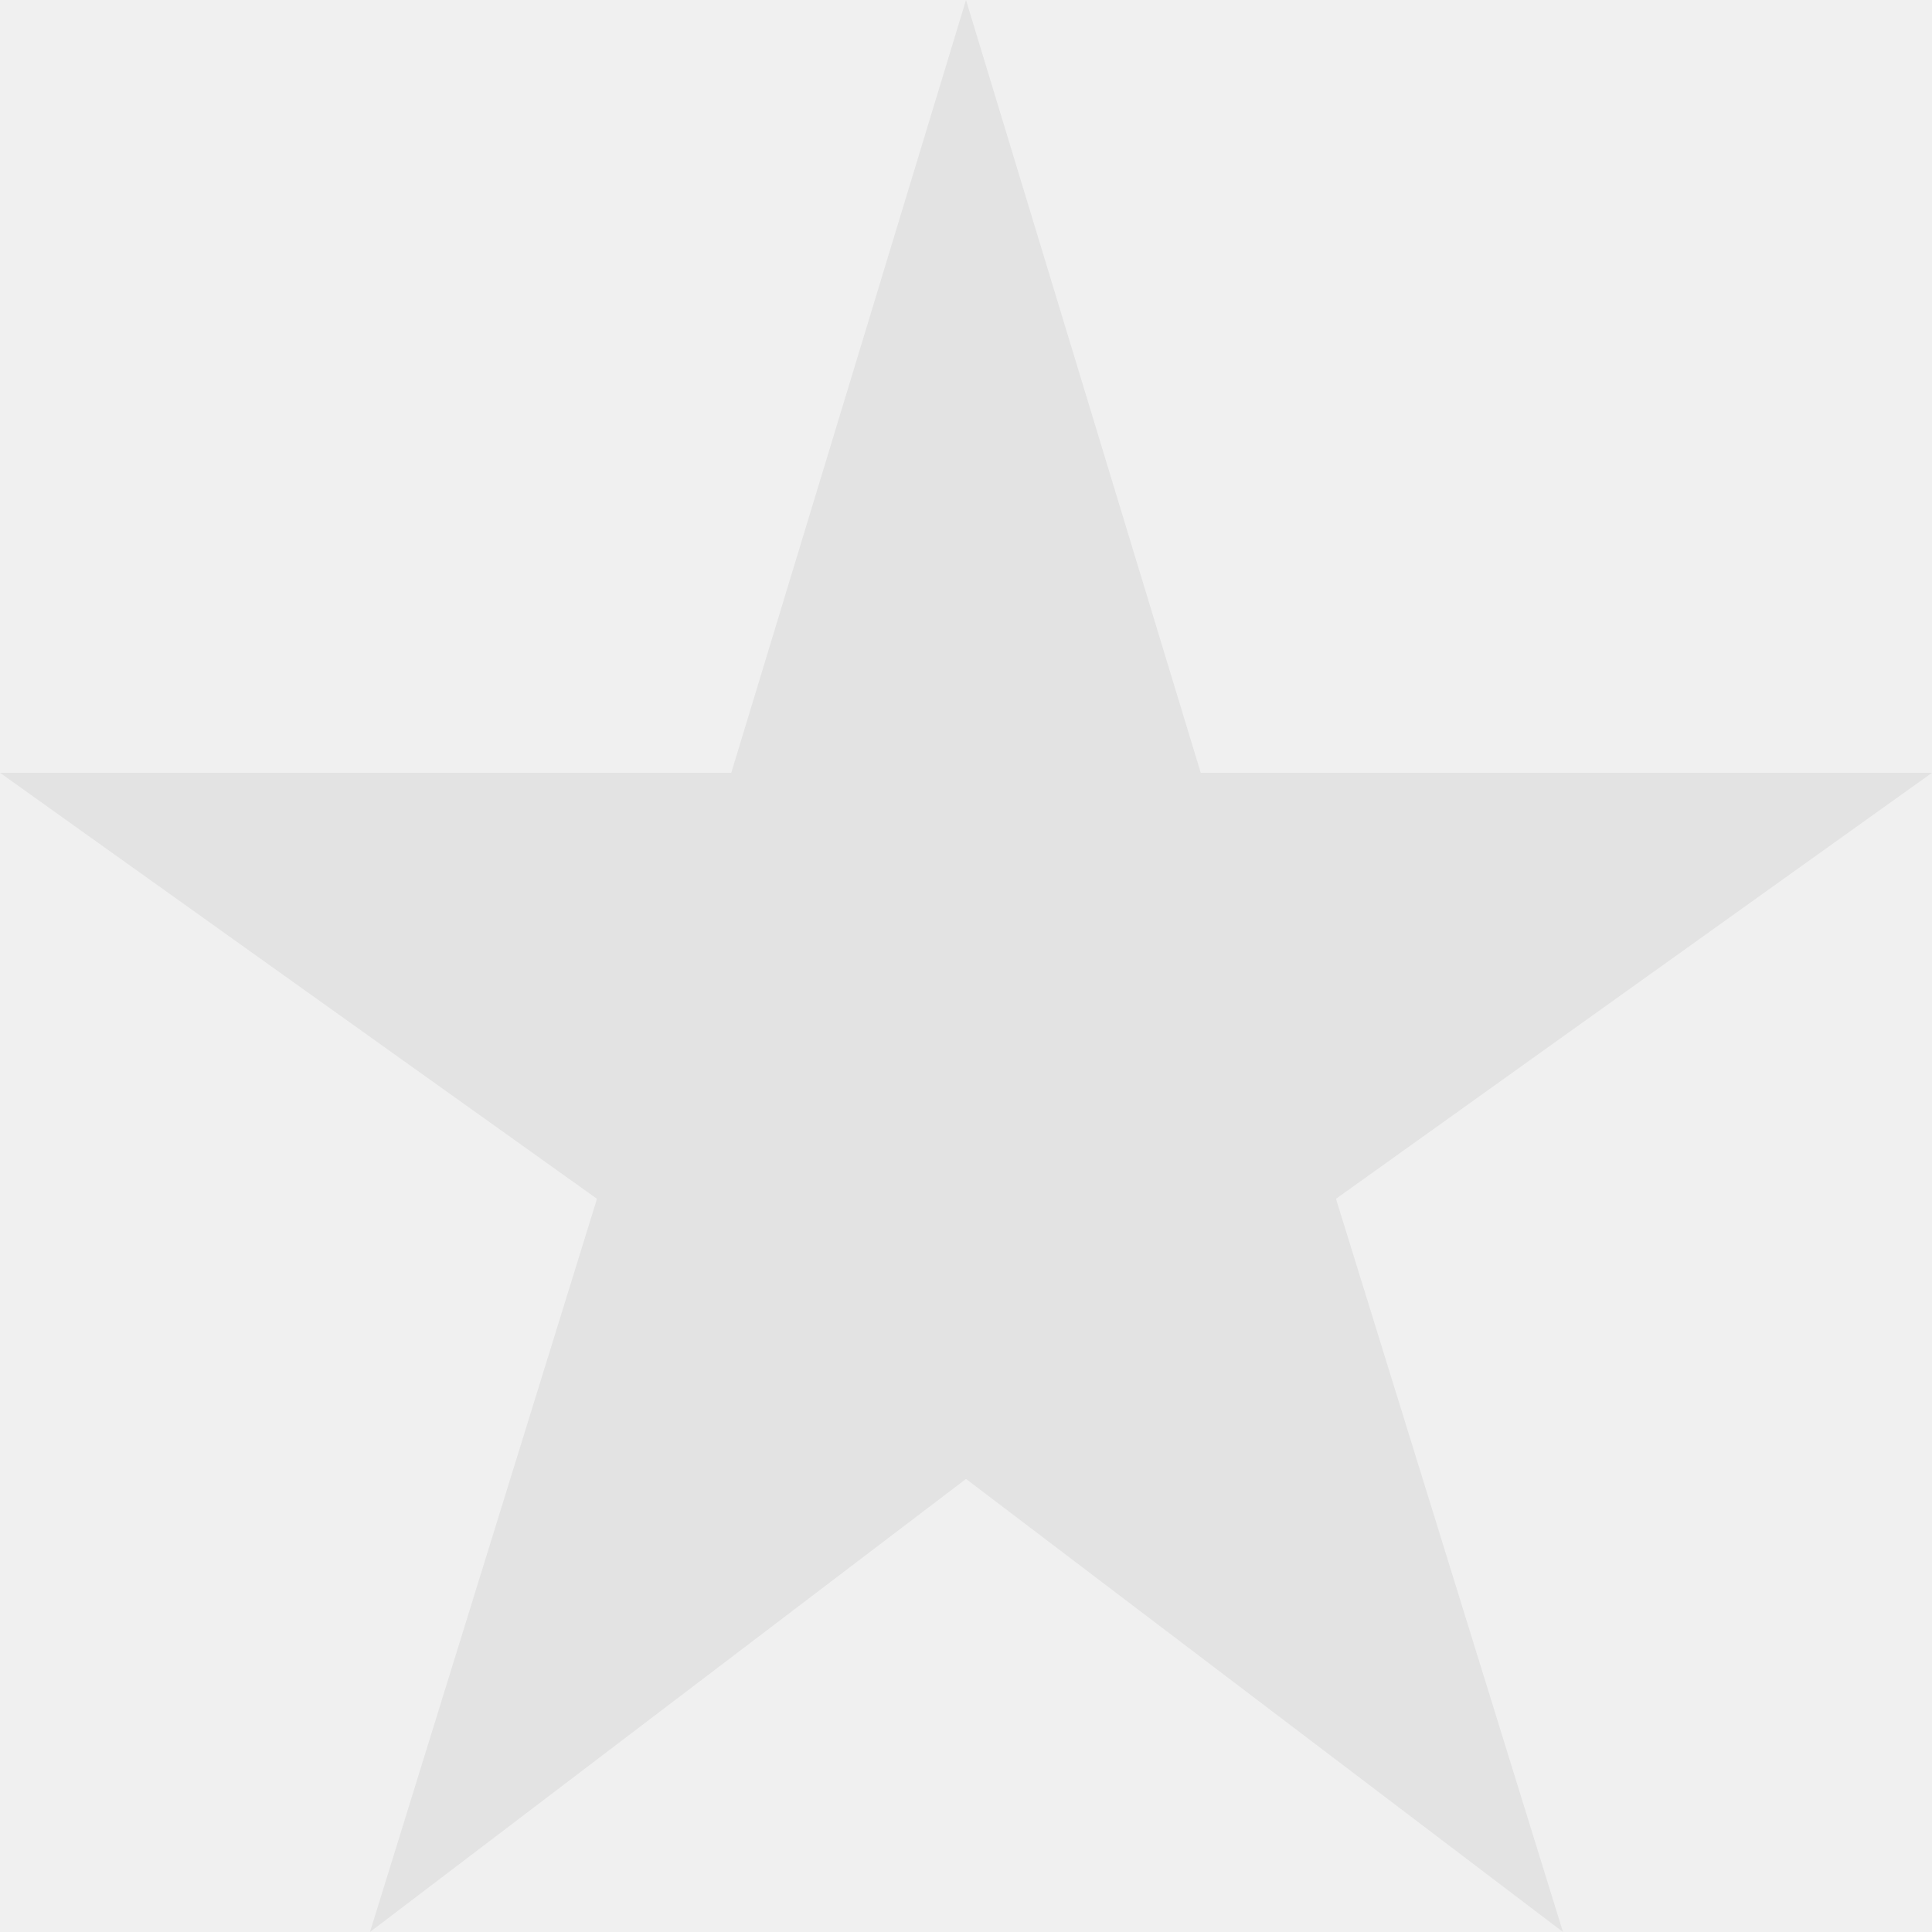
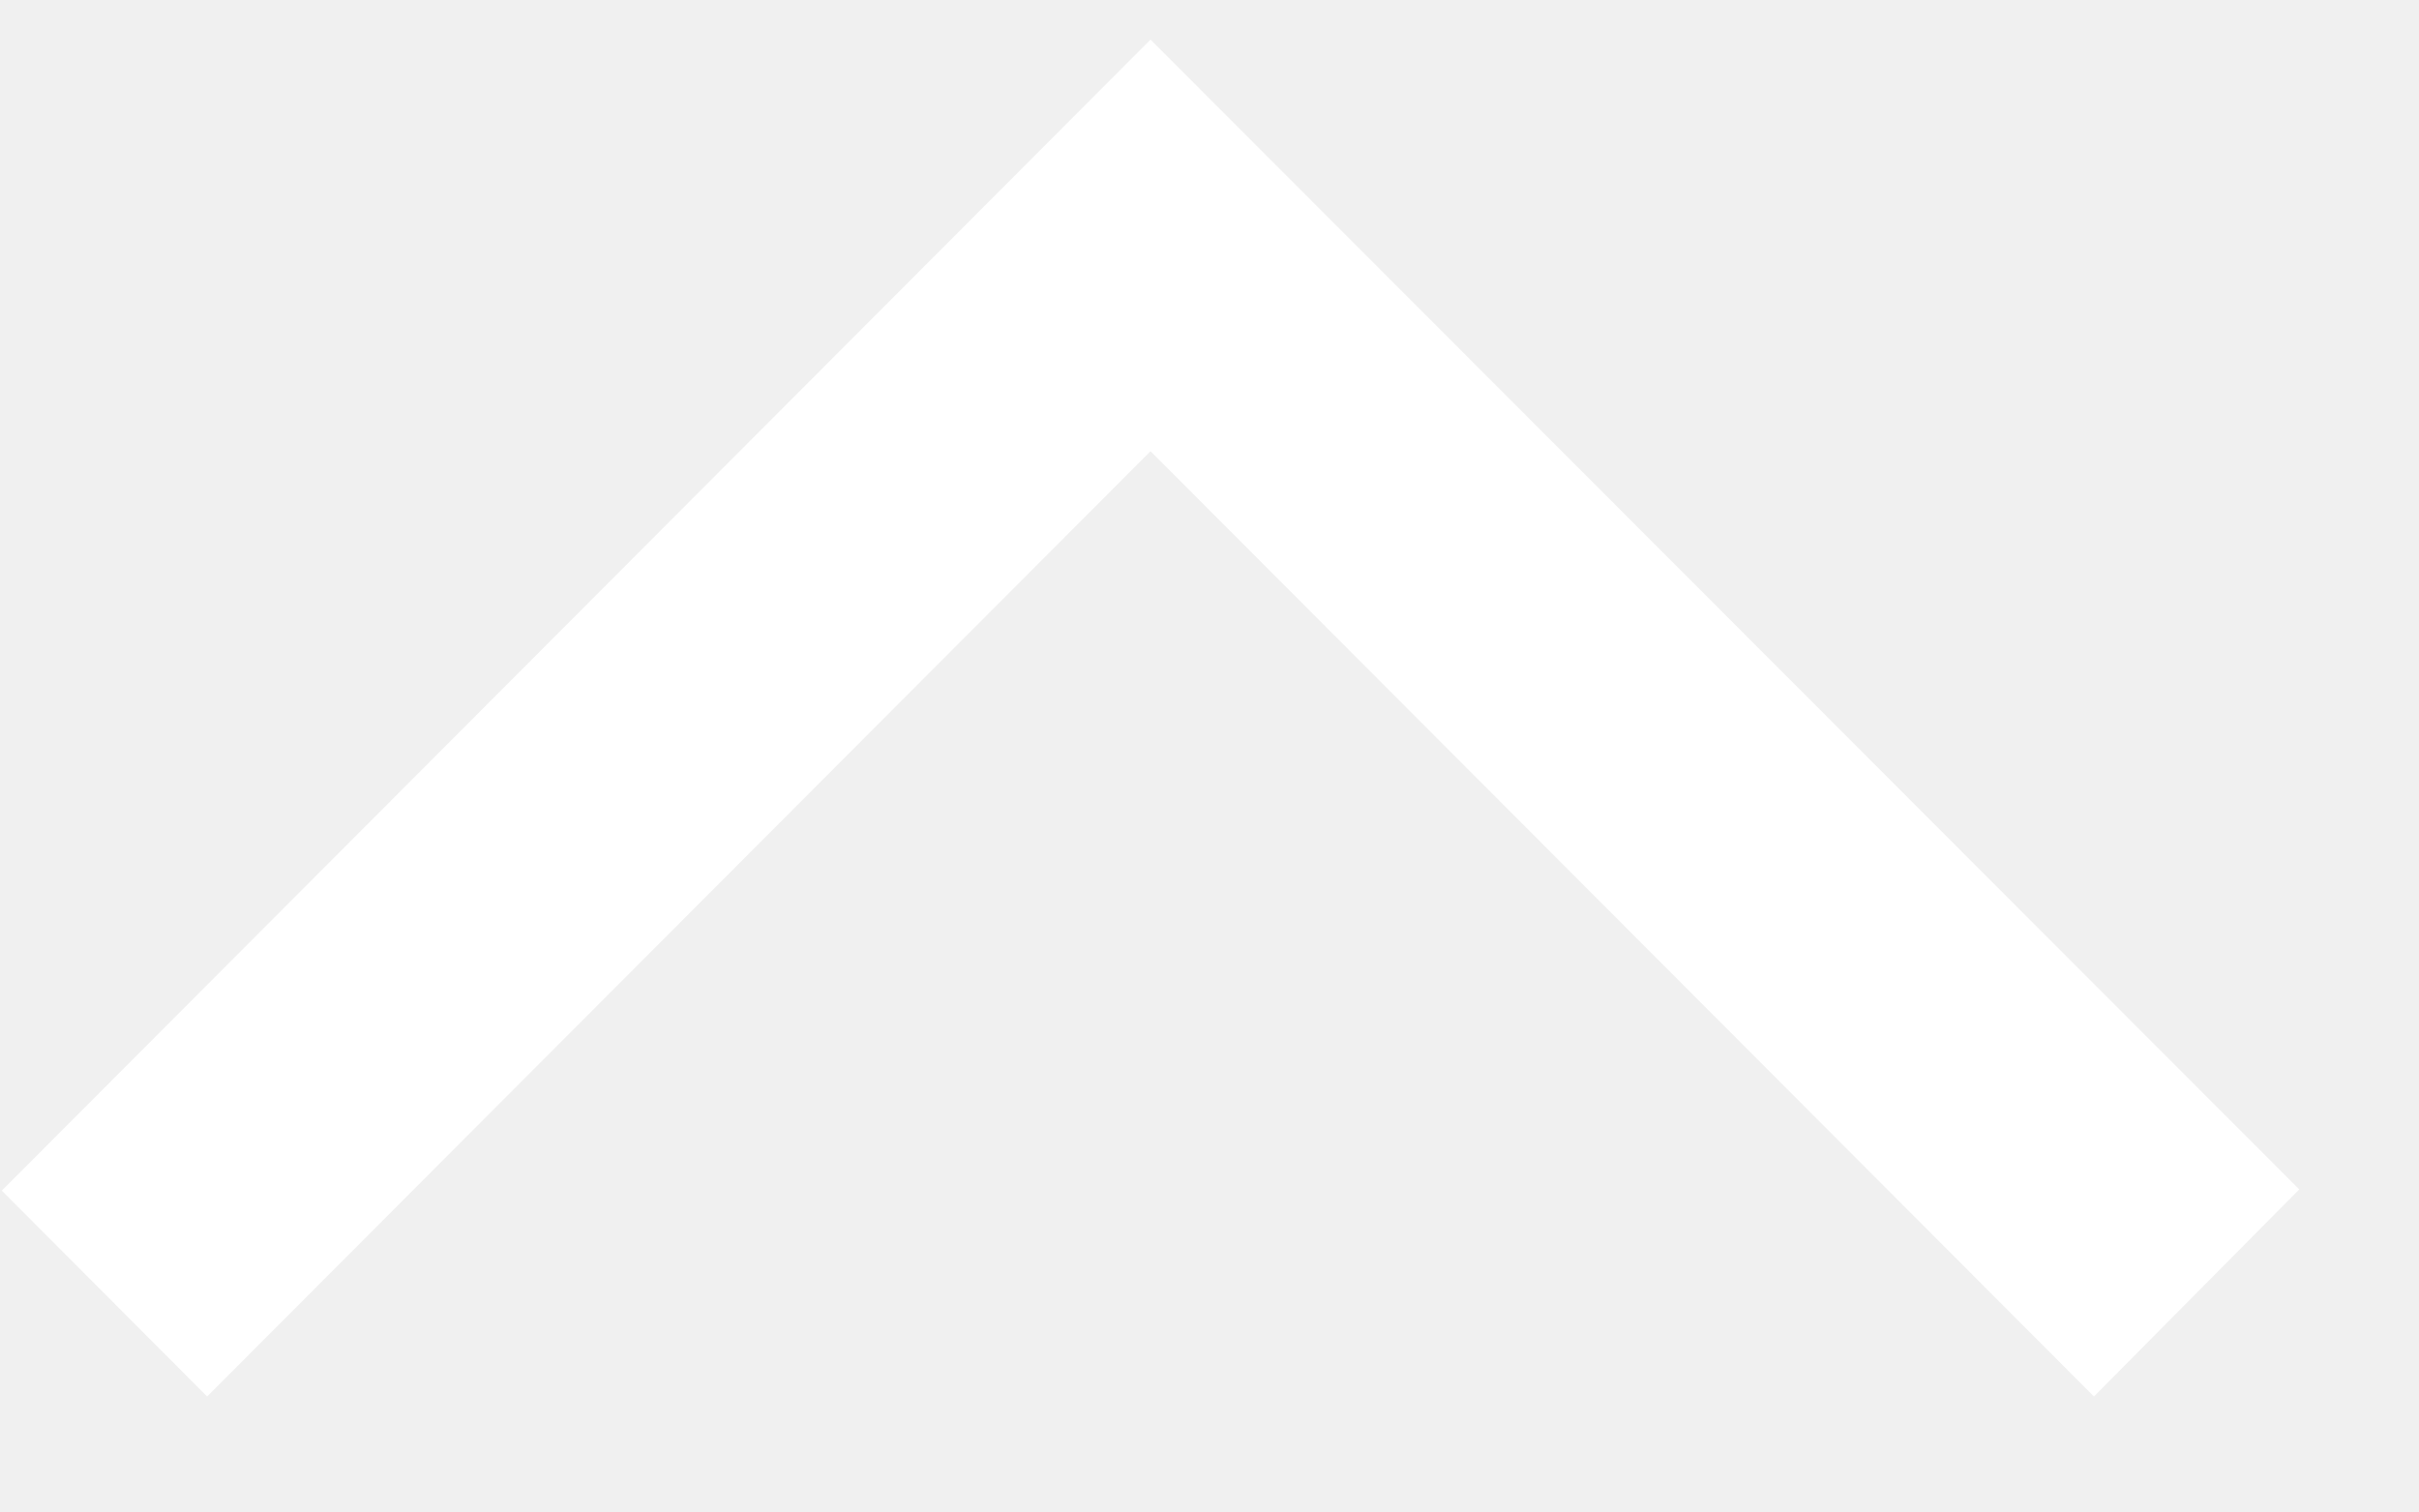
- <svg xmlns="http://www.w3.org/2000/svg" width="30" height="30" viewBox="0 0 30 30" fill="none">
-   <path d="M18.645 12L15 0L11.355 12H0L9.27 18.615L5.745 30L15 22.965L24.27 30L20.745 18.615L30 12H18.645Z" fill="#E3E3E3" />
+ <svg xmlns="http://www.w3.org/2000/svg" width="16" height="10" viewBox="0 0 16 10" fill="none">
+   <path d="M13.85 9.239L15.208 7.869L7.61 0.262L0.012 7.877L1.37 9.239L7.61 2.985L13.85 9.239Z" fill="white" />
</svg>
